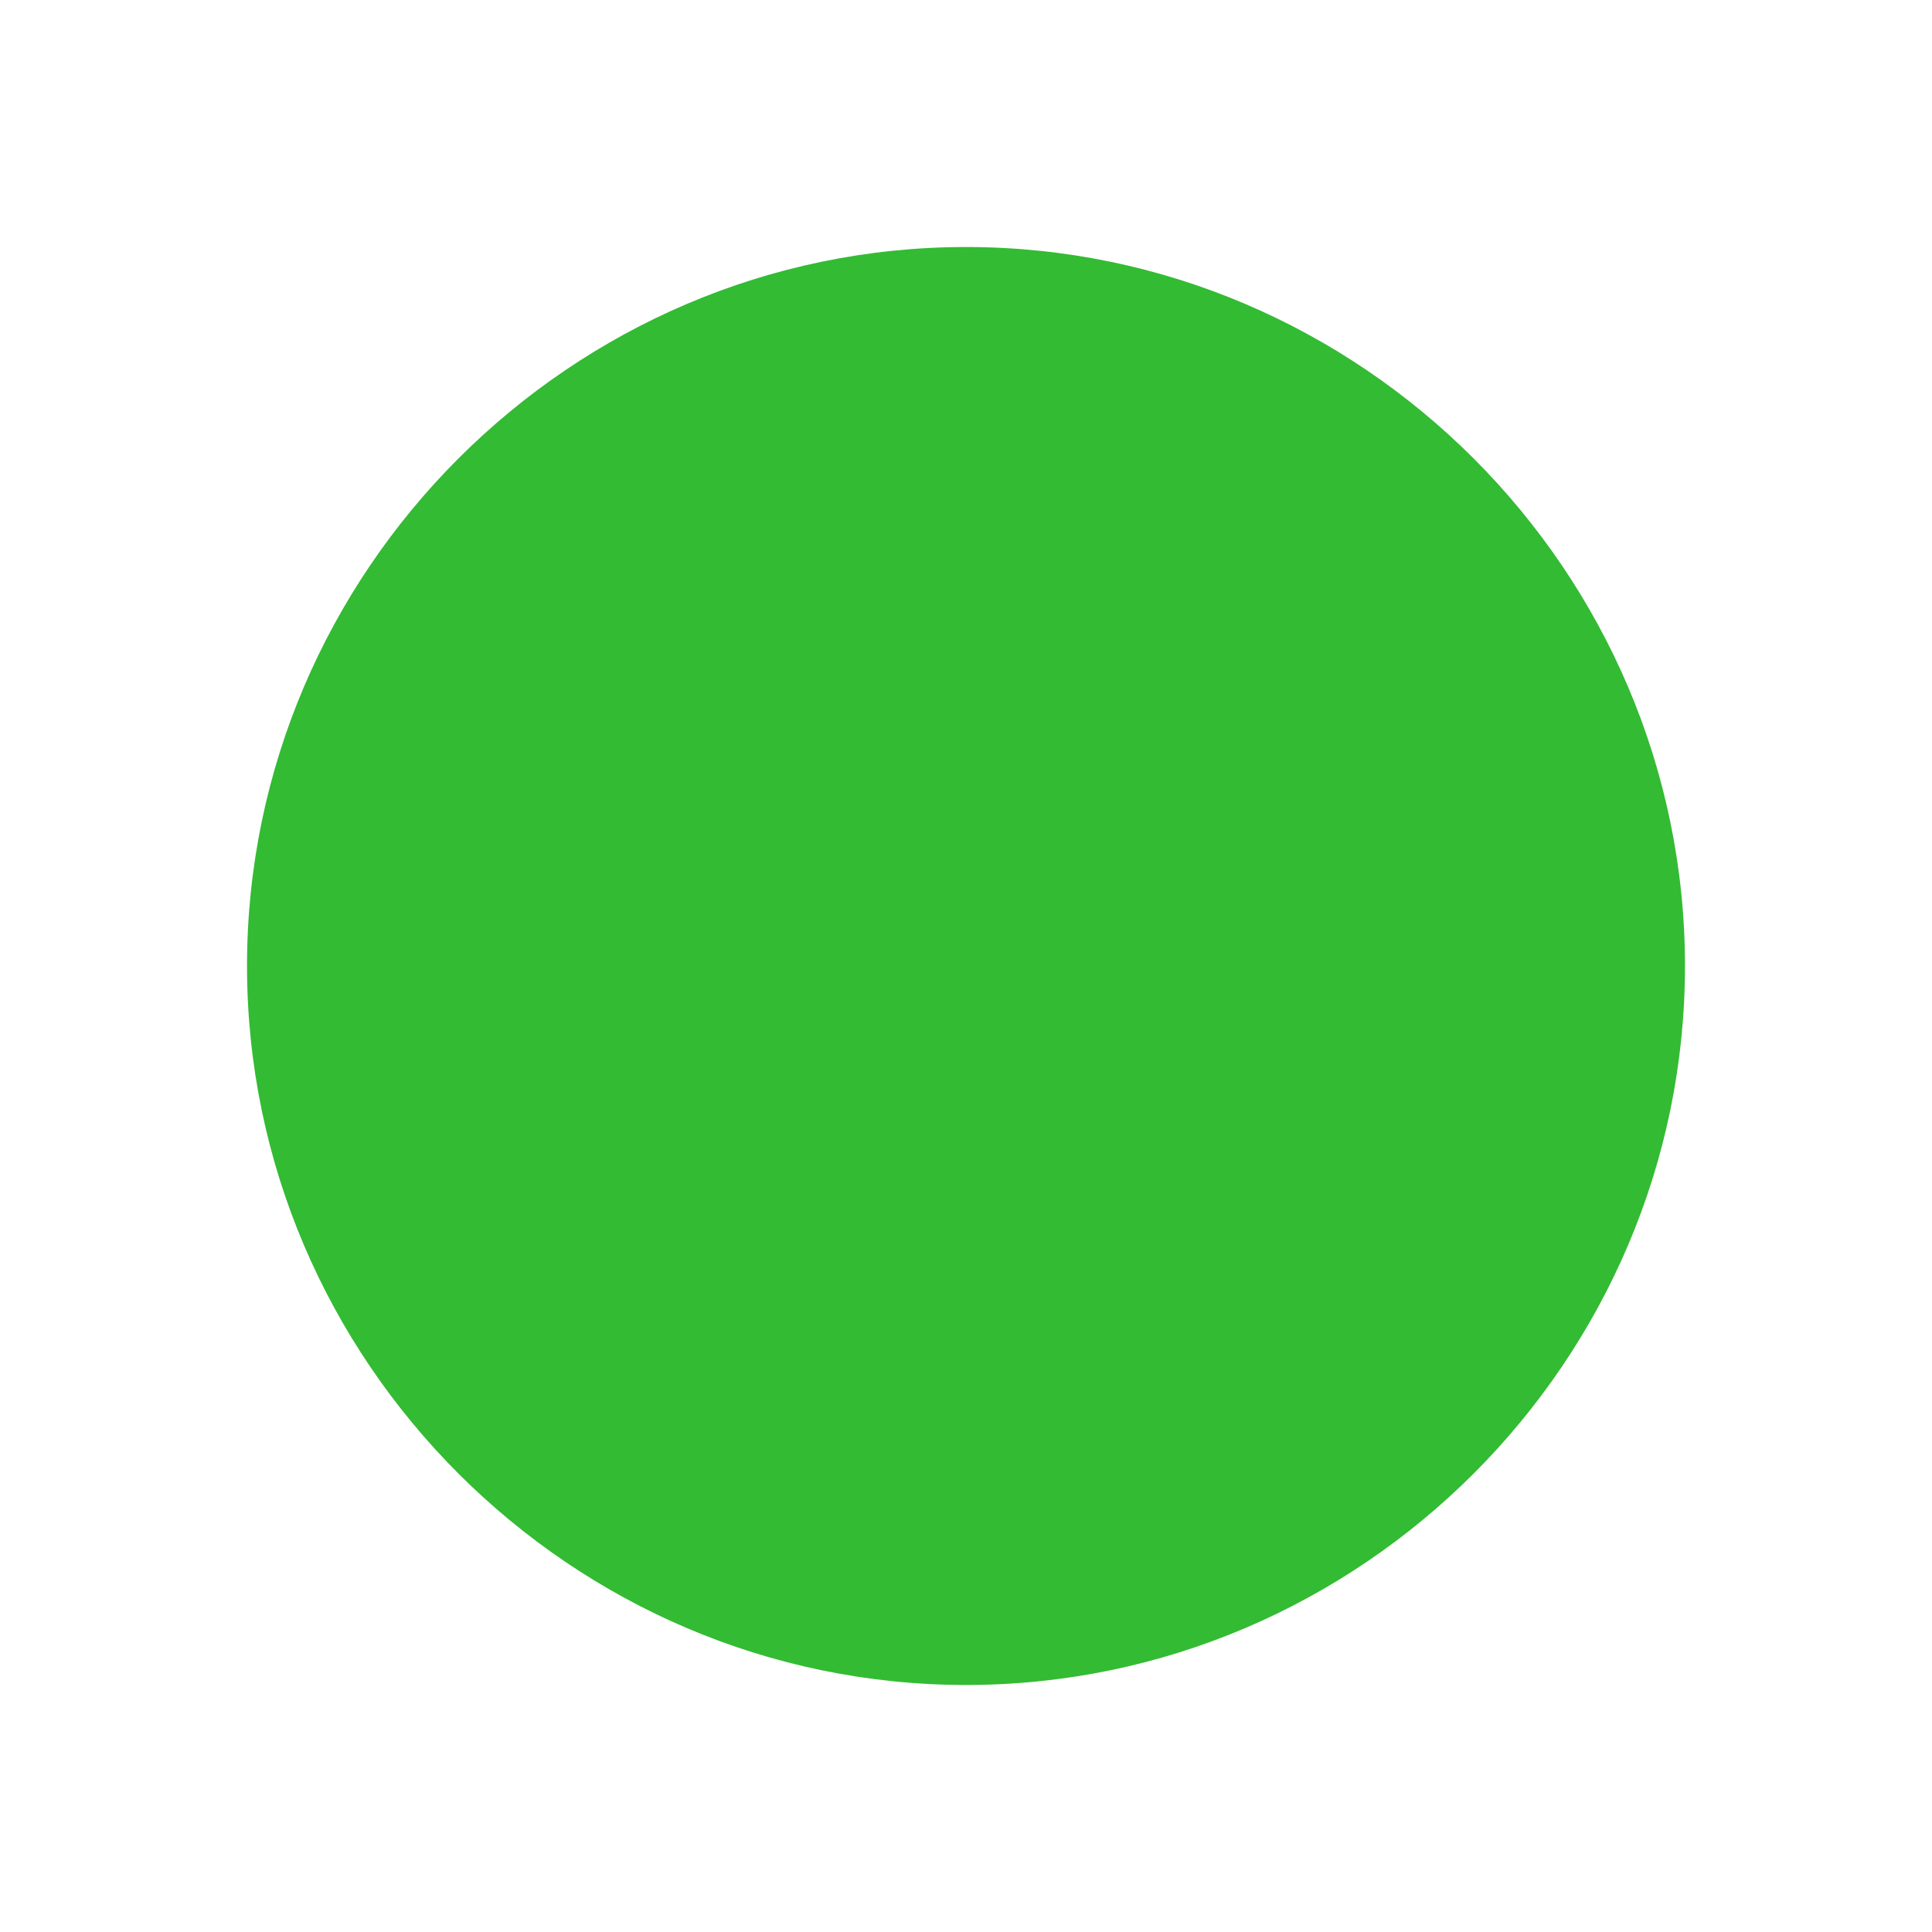
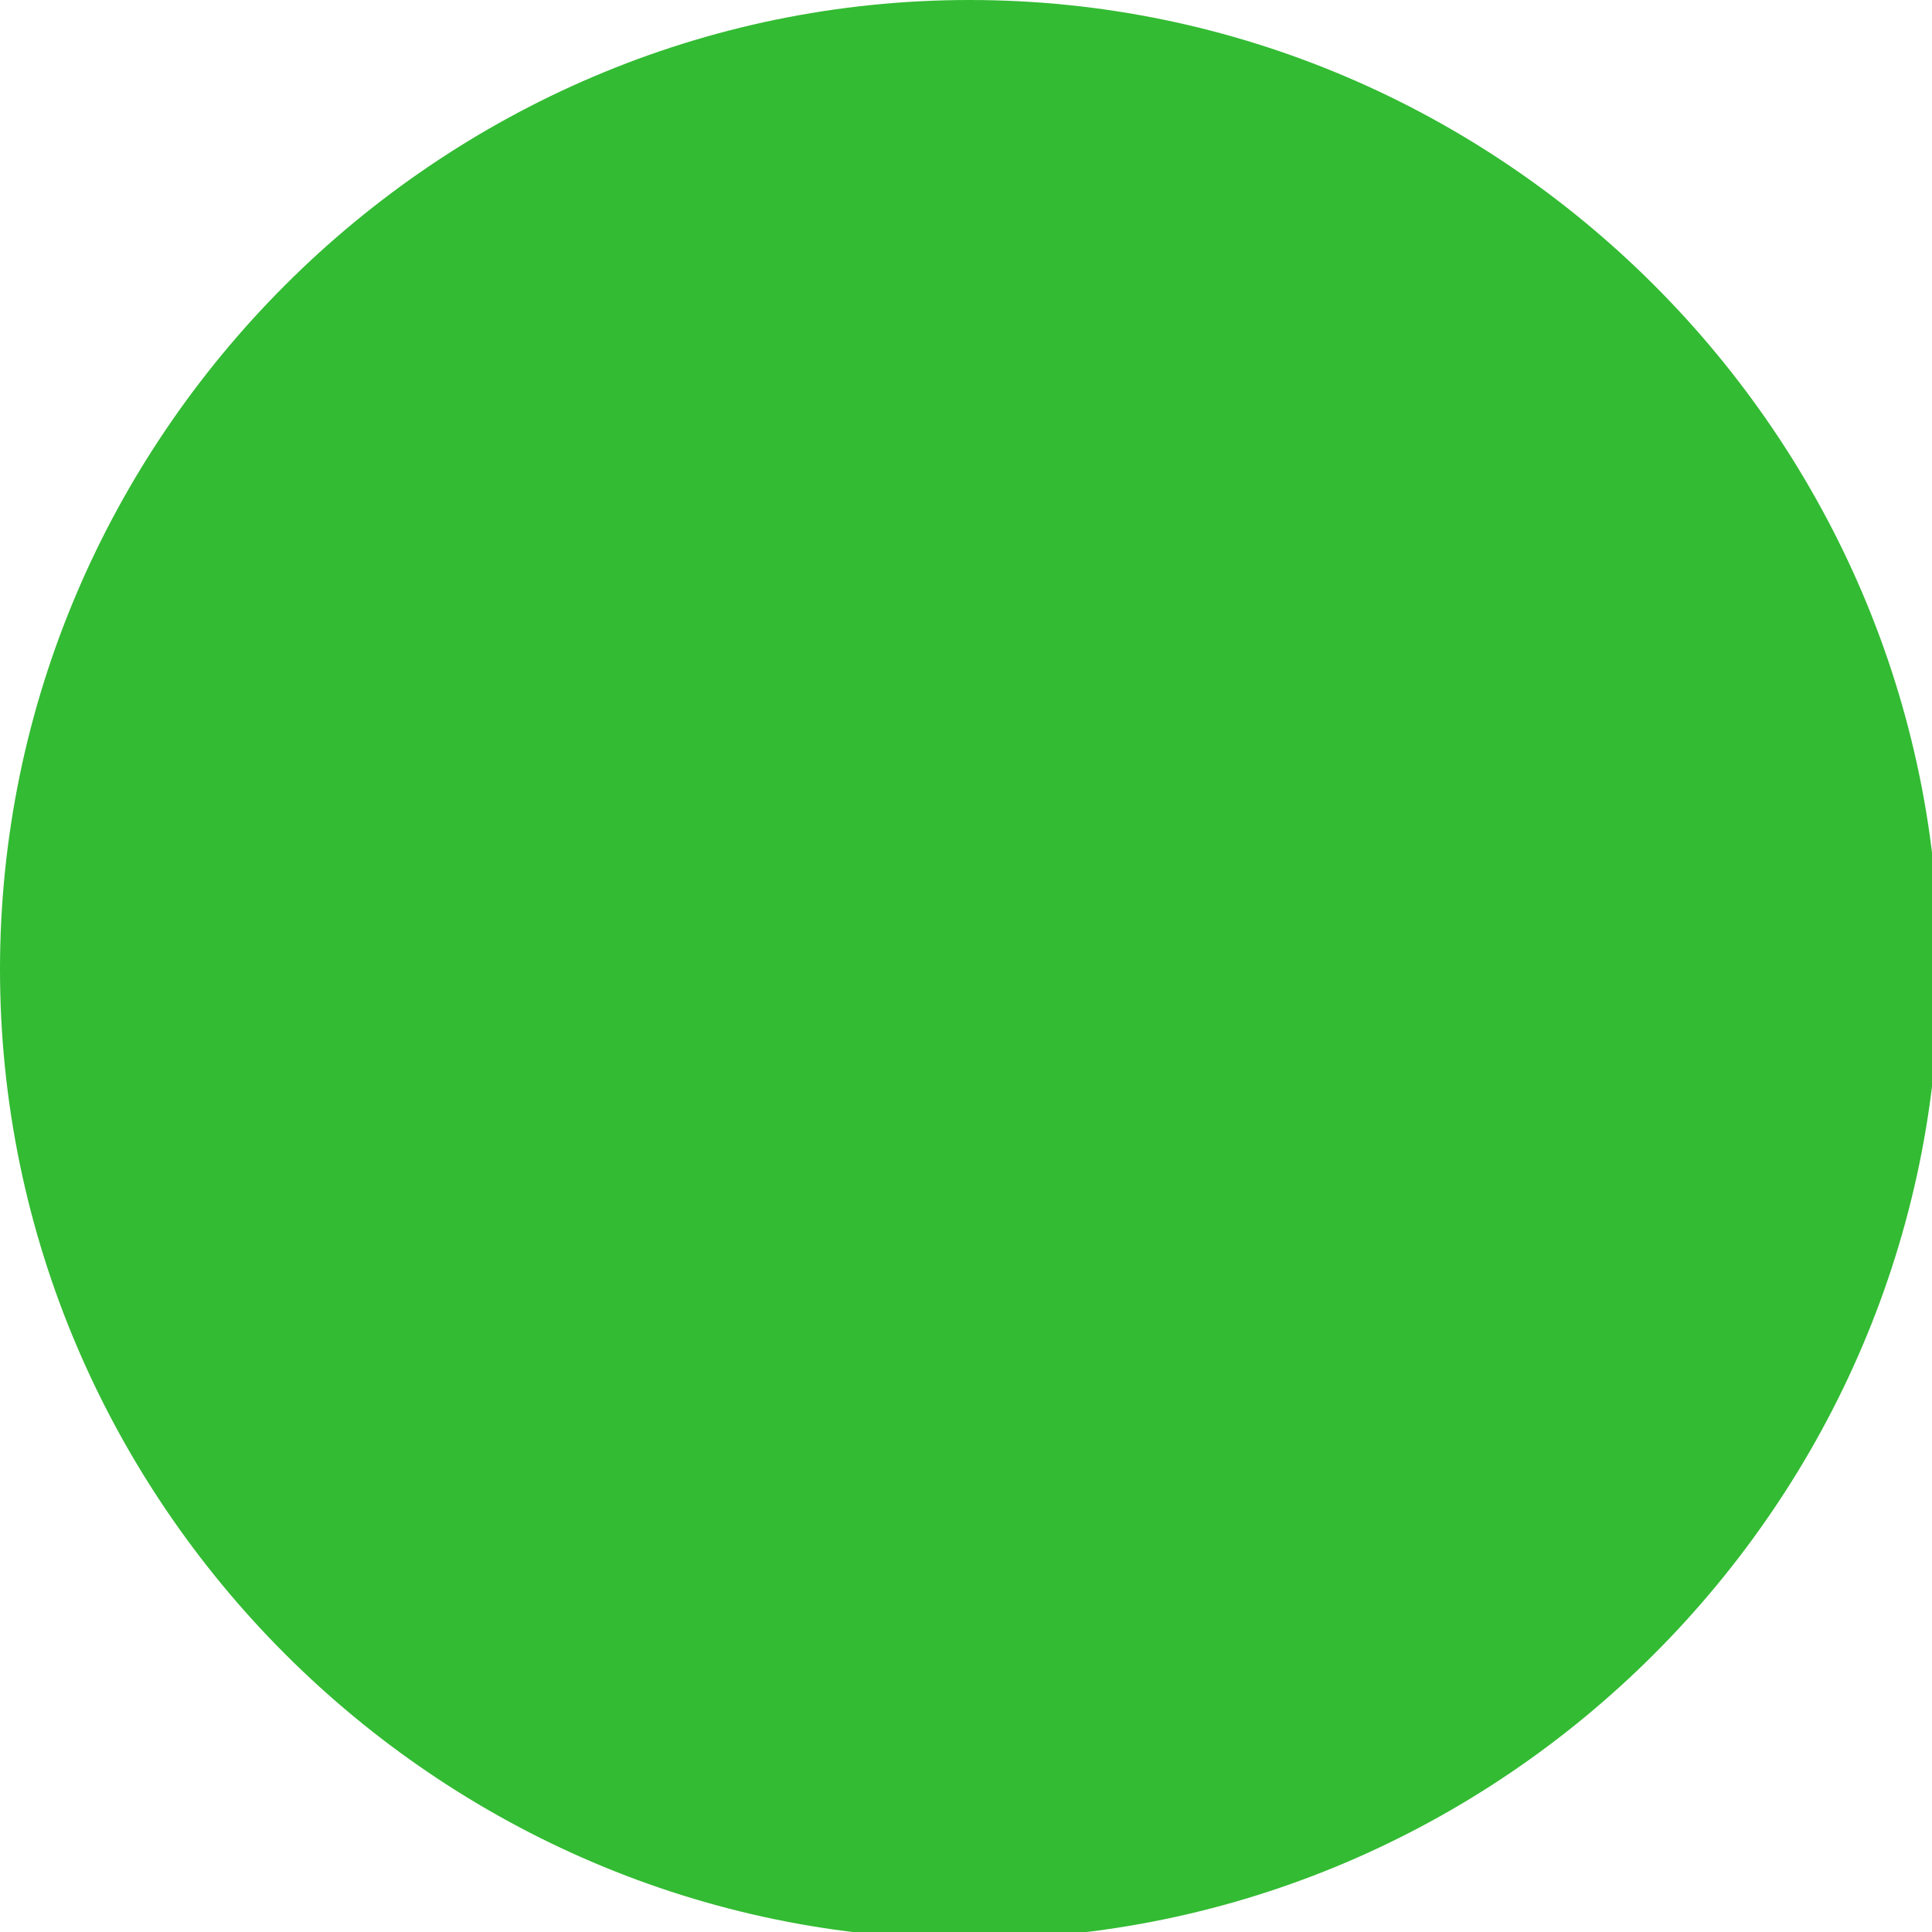
- <svg xmlns="http://www.w3.org/2000/svg" version="1.1" id="Capa_1" x="0px" y="0px" viewBox="-5 -5 39.107 39.107" style="enable-background:new 0 0 29.107 29.107;" xml:space="preserve">
+ <svg xmlns="http://www.w3.org/2000/svg" version="1.1" id="Capa_1" x="0px" y="0px" viewBox="0 0 29 29" style="enable-background:new 0 0 29.107 29.107;" xml:space="preserve">
  <g>
-     <g id="c147_full_moon">
-       <g>
-         <path fill="#3B3" d="M14.554,0C6.561,0,0,6.562,0,14.552c0,7.996,6.561,14.555,14.554,14.555c7.996,0,14.553-6.559,14.553-14.555     C29.106,6.562,22.55,0,14.554,0z" />
-       </g>
+     <g>
+       <path fill="#3B3" d="M14.554,0C6.561,0,0,6.562,0,14.552c0,7.996,6.561,14.555,14.554,14.555c7.996,0,14.553-6.559,14.553-14.555    C29.106,6.562,22.55,0,14.554,0z" />
    </g>
-     <g id="Capa_1_14_">
- 	</g>
  </g>
-   <g>
- </g>
-   <g>
- </g>
-   <g>
- </g>
-   <g>
- </g>
-   <g>
- </g>
-   <g>
- </g>
-   <g>
- </g>
-   <g>
- </g>
-   <g>
- </g>
-   <g>
- </g>
-   <g>
- </g>
-   <g>
- </g>
-   <g>
- </g>
-   <g>
- </g>
-   <g>
- </g>
</svg>
